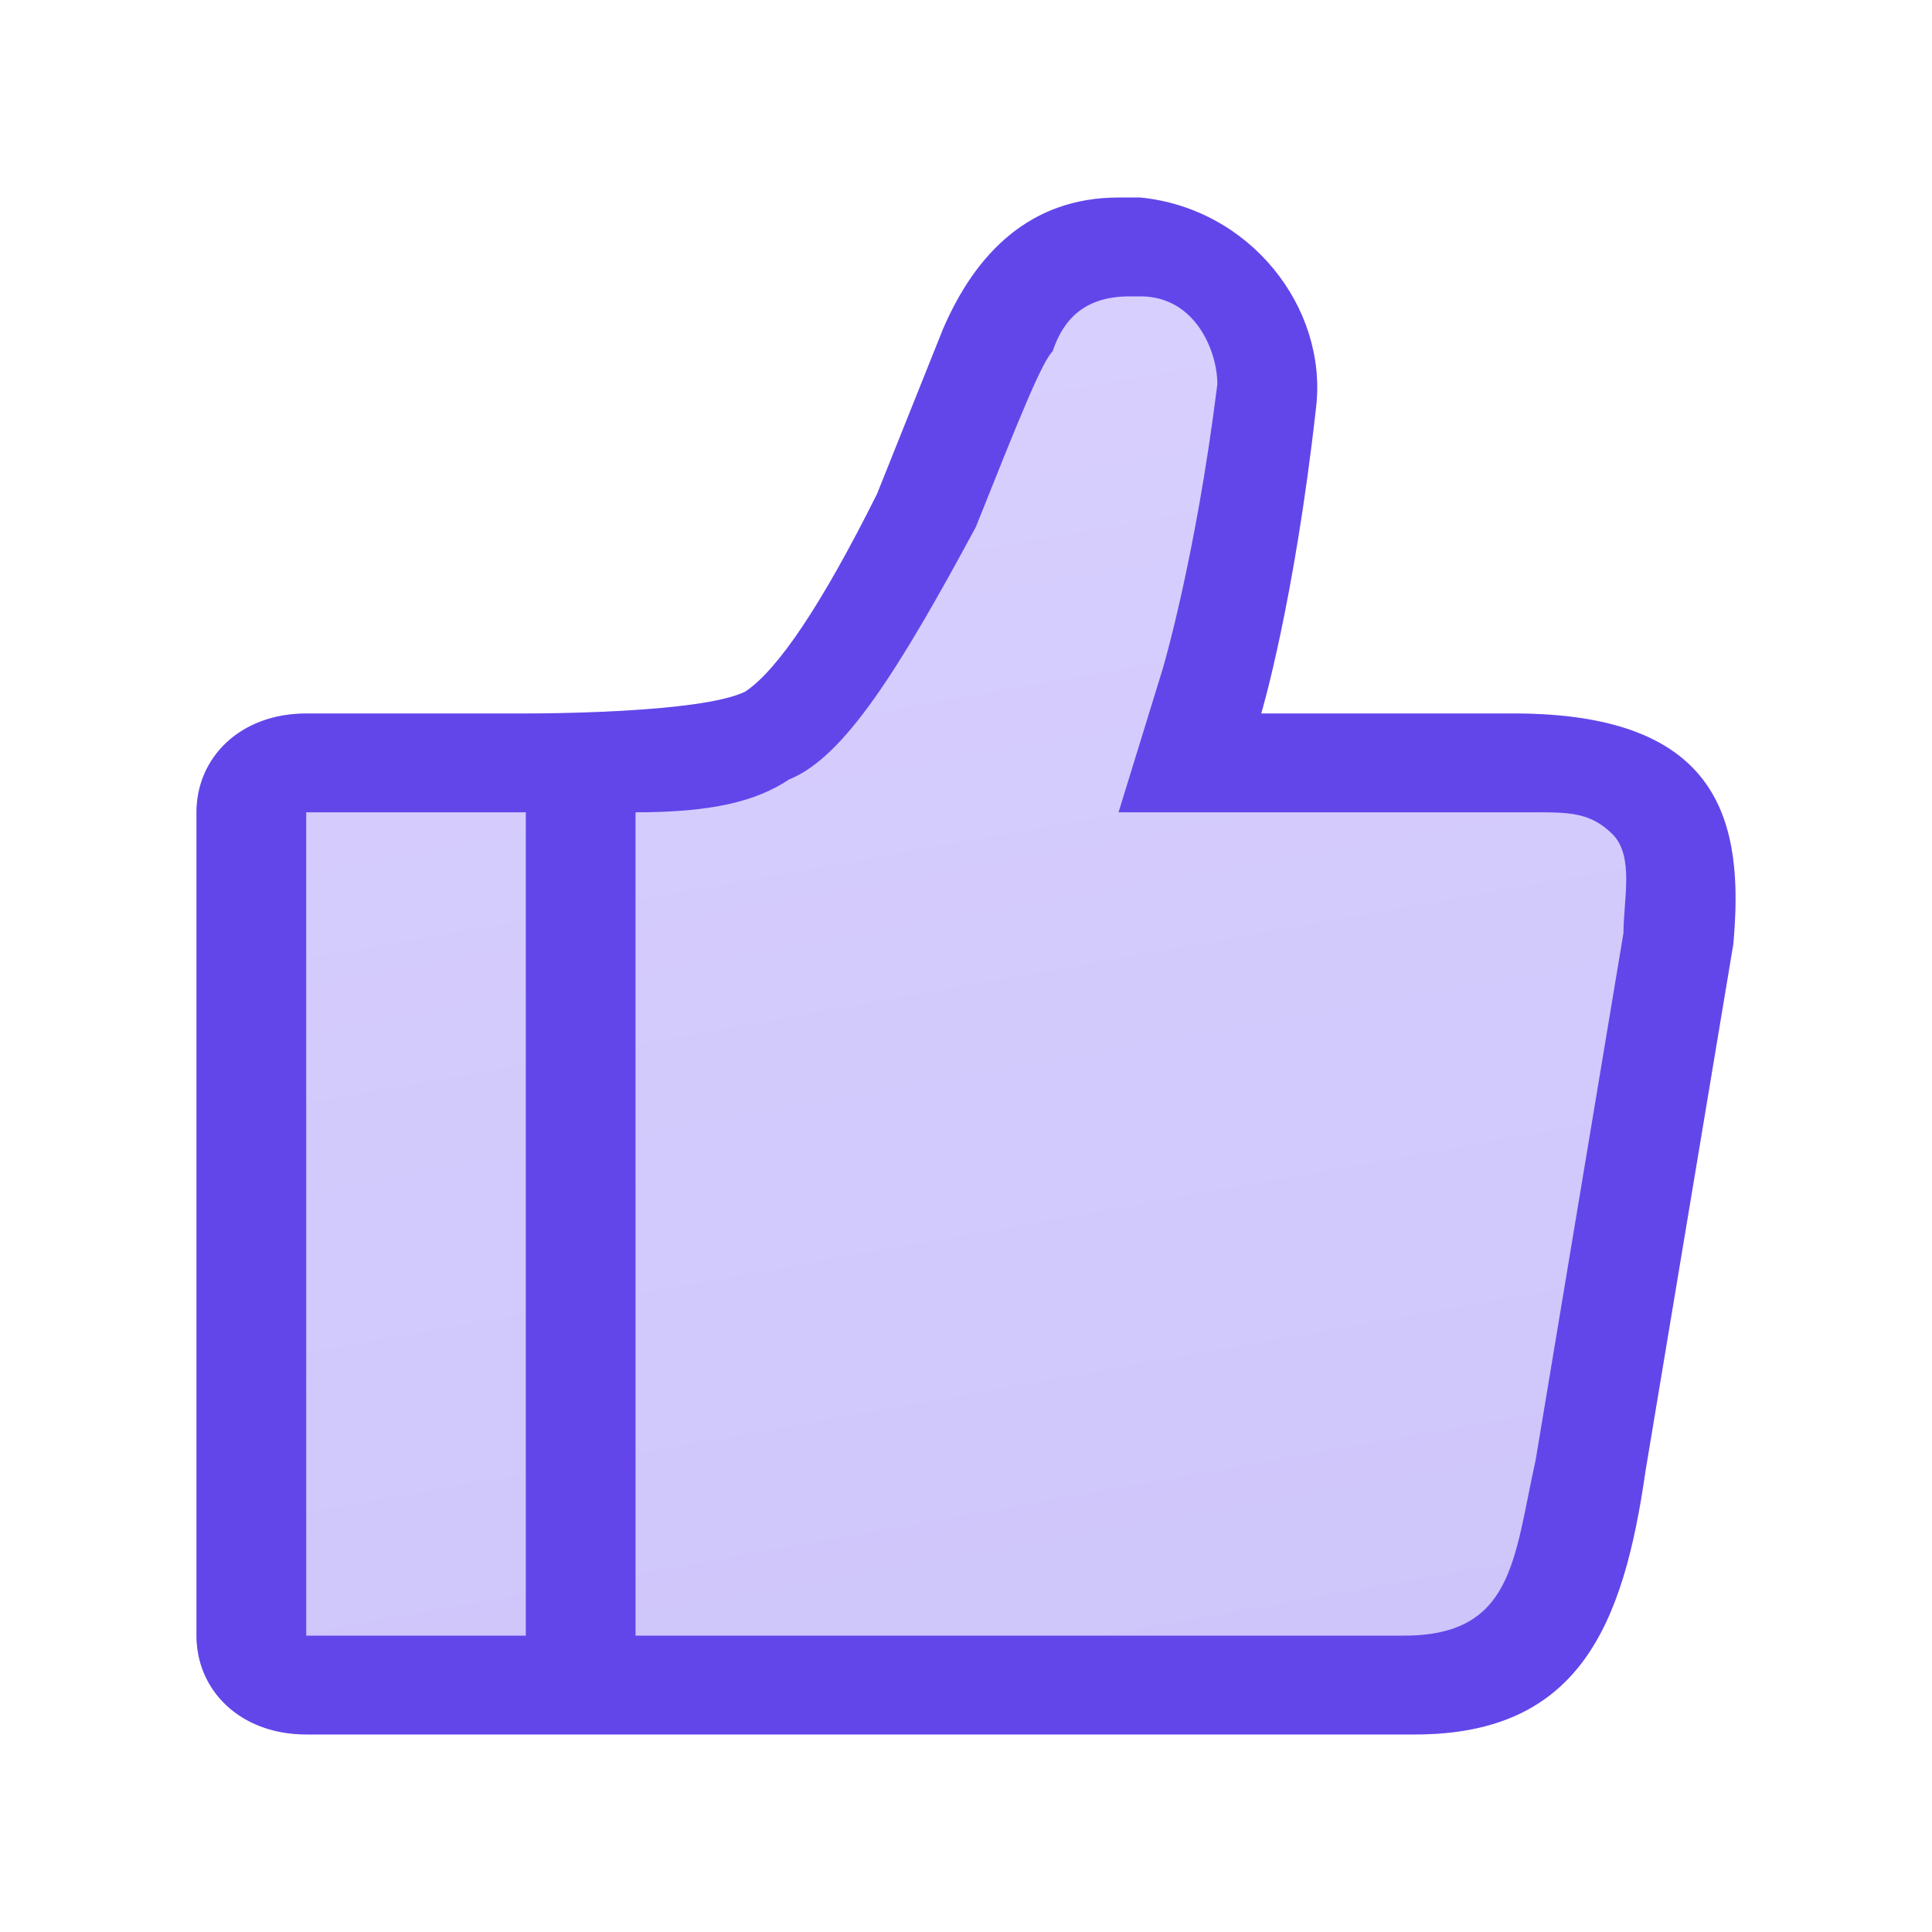
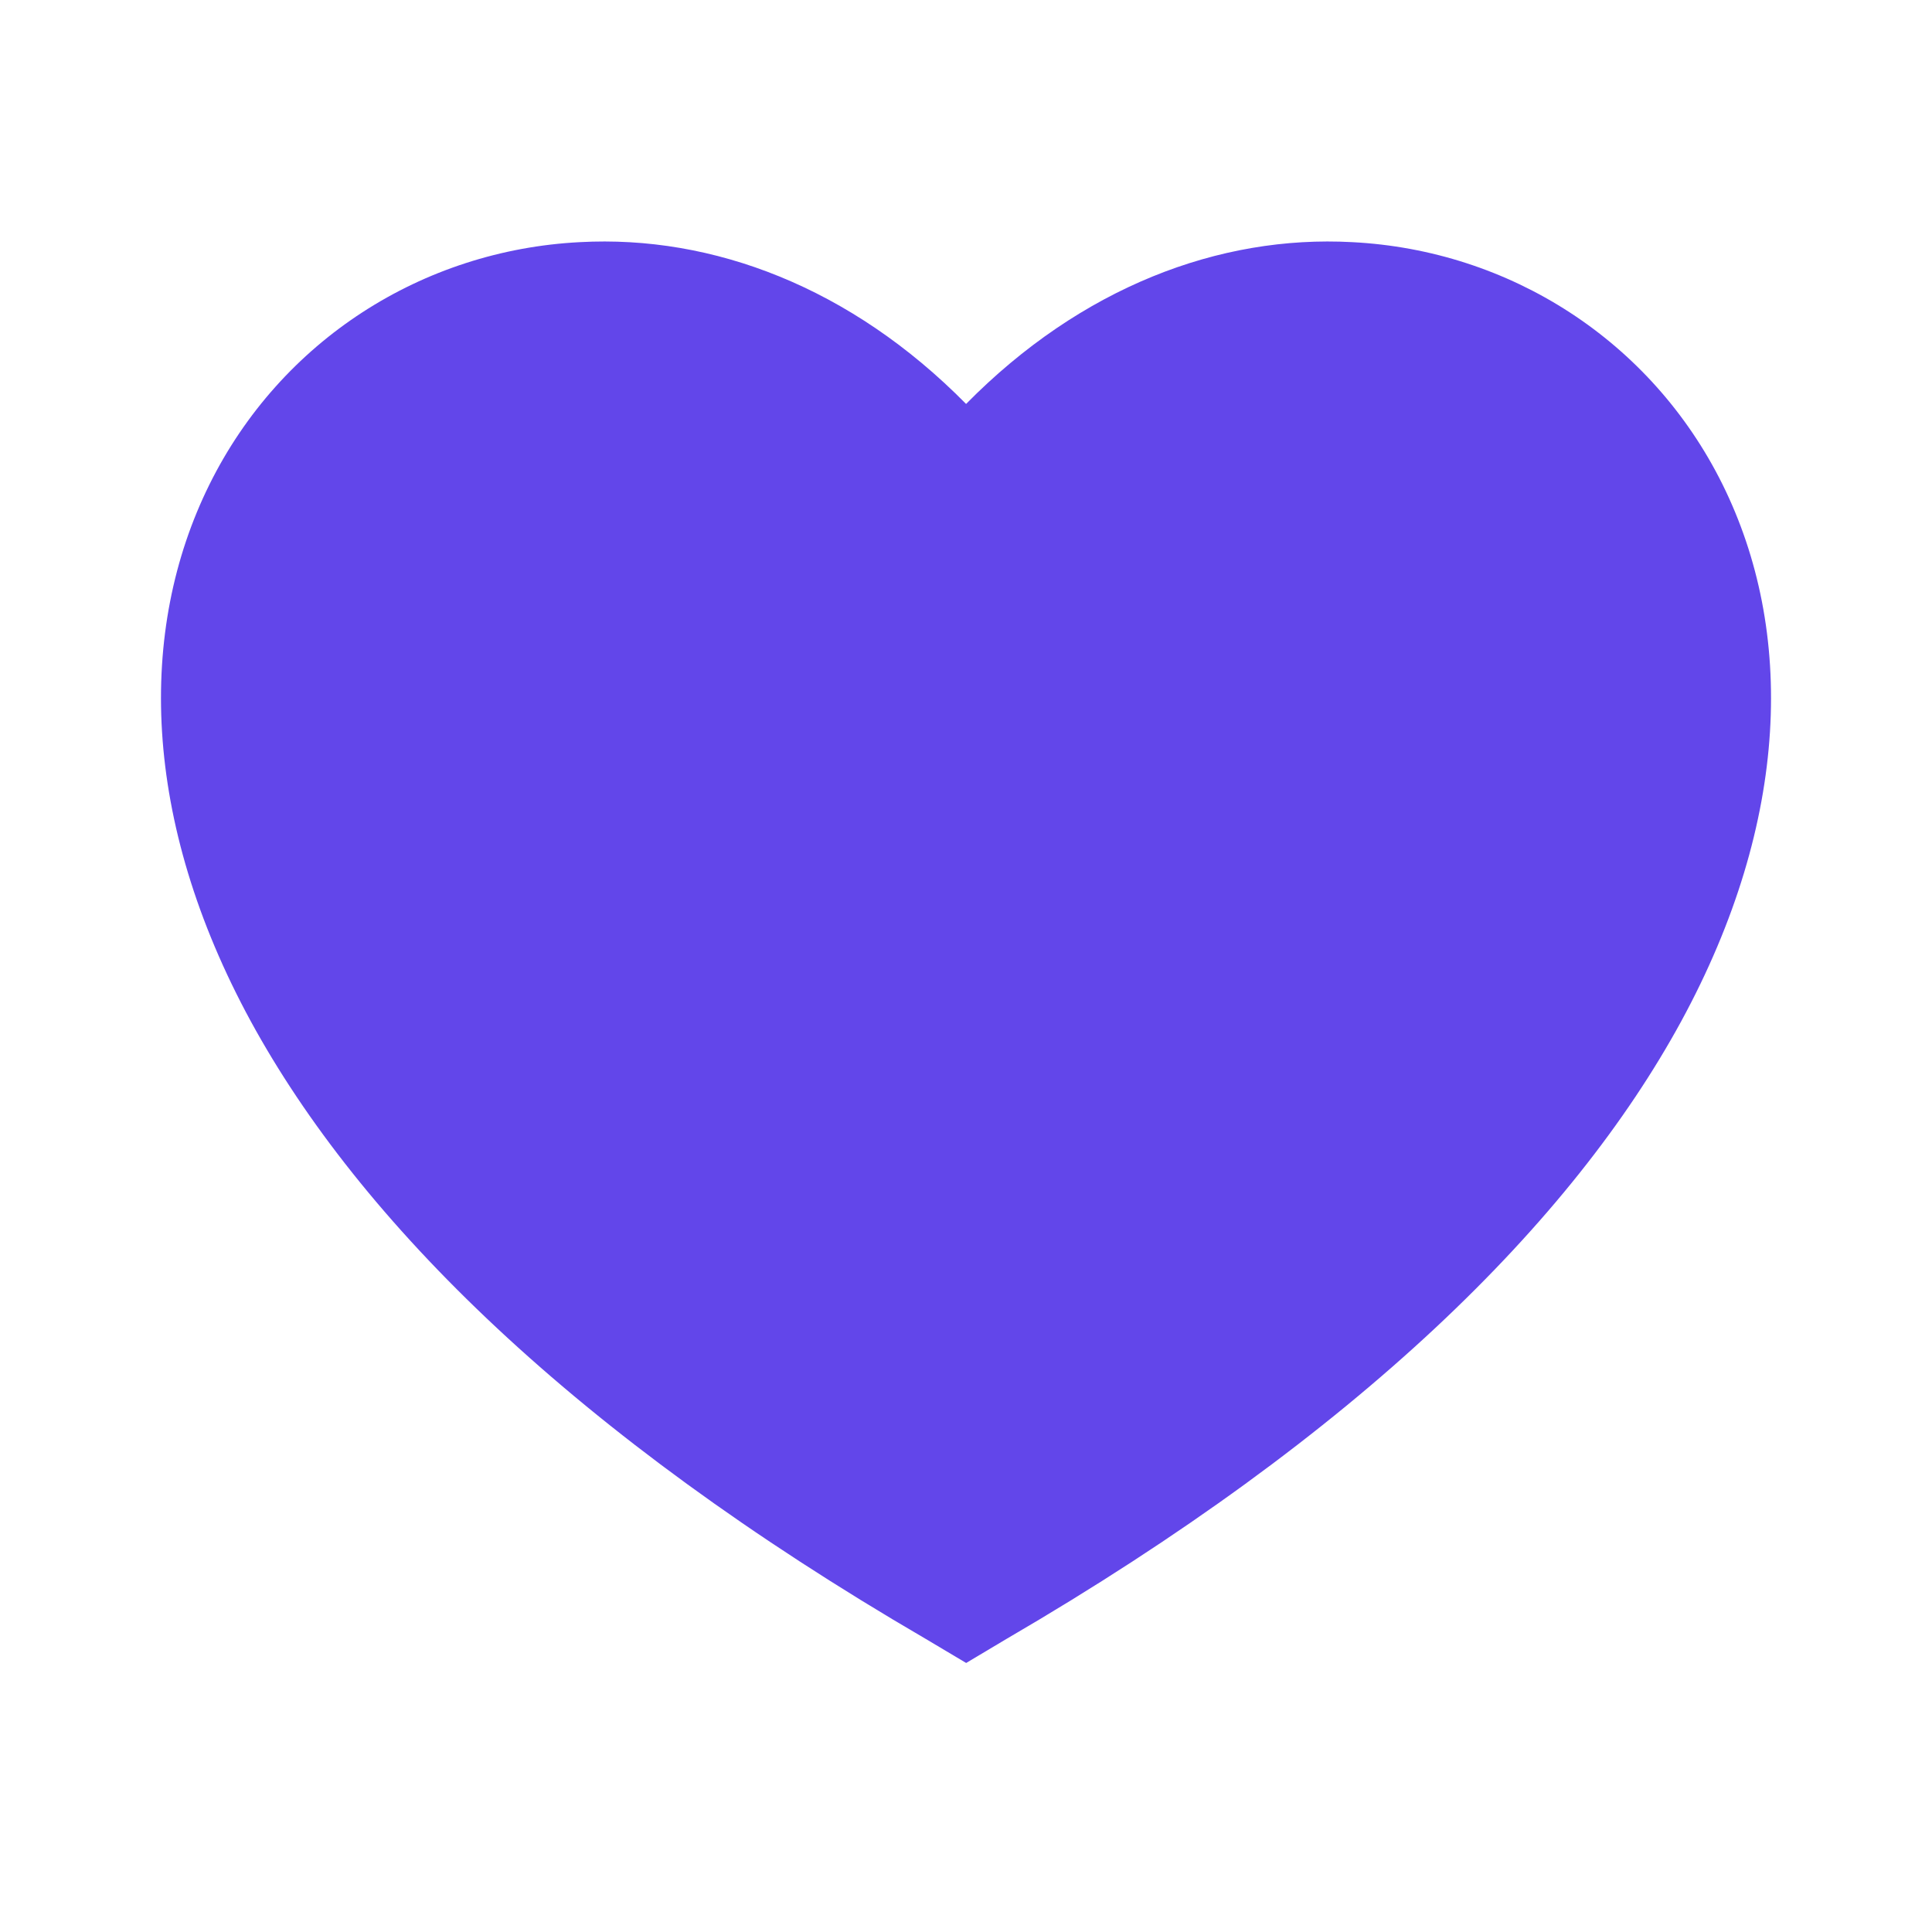
- <svg xmlns="http://www.w3.org/2000/svg" width="20px" height="20px" viewBox="0 0 20 20" version="1.1">
-   <defs>
-     <linearGradient x1="-7.64104956e-07%" y1="5.305%" x2="28.204%" y2="163.384%" id="linearGradient-1">
-       <stop stop-color="#917AFD" offset="0%" />
-       <stop stop-color="#6246EA" offset="100%" />
-     </linearGradient>
-   </defs>
-   <g id="页面-1备份-2" stroke="none" stroke-width="1" fill="none" fill-rule="evenodd">
-     <g id="主页-选中" transform="translate(-60, -521)" fill-rule="nonzero">
-       <g id="编组-5" transform="translate(60, 521)">
-         <path d="M15.67,7.386 L13.056,7.386 C13.056,7.386 13.397,6.25 13.625,4.205 C13.738,3.182 12.943,2.159 11.806,2.045 L11.579,2.045 C10.67,2.045 10.102,2.614 9.761,3.409 L9.079,5.114 C8.511,6.25 8.056,6.932 7.716,7.159 C7.261,7.386 5.556,7.386 5.443,7.386 L3.17,7.386 C2.488,7.386 2.034,7.841 2.034,8.409 L2.034,16.932 C2.034,17.5 2.488,17.955 3.17,17.955 L14.647,17.955 C16.352,17.955 16.806,16.818 17.034,15.227 L17.943,9.773 C18.056,8.523 17.829,7.386 15.67,7.386 Z" id="形状" fill="url(#linearGradient-1)" opacity="0.349" />
-         <path d="M15.67,7.386 L13.056,7.386 C13.056,7.386 13.397,6.25 13.625,4.205 C13.738,3.182 12.943,2.159 11.806,2.045 L11.579,2.045 C10.67,2.045 10.102,2.614 9.761,3.409 L9.079,5.114 C8.511,6.25 8.056,6.932 7.716,7.159 C7.261,7.386 5.556,7.386 5.443,7.386 L3.17,7.386 C2.488,7.386 2.034,7.841 2.034,8.409 L2.034,16.932 C2.034,17.5 2.488,17.955 3.17,17.955 L14.647,17.955 C16.352,17.955 16.806,16.818 17.034,15.227 L17.943,9.773 C18.056,8.523 17.829,7.386 15.67,7.386 Z M5.443,16.932 L3.17,16.932 L3.17,8.409 L5.443,8.409 L5.443,16.932 L5.443,16.932 Z M16.806,9.659 L15.897,15.114 C15.67,16.136 15.67,16.932 14.534,16.932 L6.579,16.932 L6.579,8.409 C7.375,8.409 7.829,8.295 8.17,8.068 C8.738,7.841 9.306,6.932 10.102,5.455 C10.556,4.318 10.784,3.75 10.897,3.636 C11.011,3.295 11.238,3.068 11.693,3.068 L11.806,3.068 C12.375,3.068 12.602,3.636 12.602,3.977 C12.375,5.795 12.034,6.932 12.034,6.932 L11.579,8.409 L15.897,8.409 C16.238,8.409 16.466,8.409 16.693,8.636 C16.92,8.864 16.806,9.318 16.806,9.659 L16.806,9.659 Z" id="形状" fill="#6246EA" />
-       </g>
+ <svg xmlns="http://www.w3.org/2000/svg" width="24px" height="24px" viewBox="0 0 24 24" version="1.1">
+   <g id="1-选中" stroke="none" stroke-width="1" fill="none" fill-rule="evenodd">
+     <g id="编组" fill="#6246EA" fill-rule="nonzero">
+       <path d="M20.884,12.688 C19.533,15.168 16.883,17.808 12.505,20.358 L12.002,20.658 L11.498,20.358 C7.119,17.808 4.469,15.168 3.116,12.688 C1.756,10.188 1.706,7.828 2.602,6.018 C3.489,4.228 5.249,3.108 7.203,3.008 C8.854,2.918 10.571,3.568 12.001,5.018 C13.43,3.568 15.147,2.918 16.797,3.008 C18.751,3.108 20.511,4.228 21.398,6.018 C22.294,7.828 22.244,10.188 20.884,12.688 Z" id="路径" />
    </g>
  </g>
</svg>
